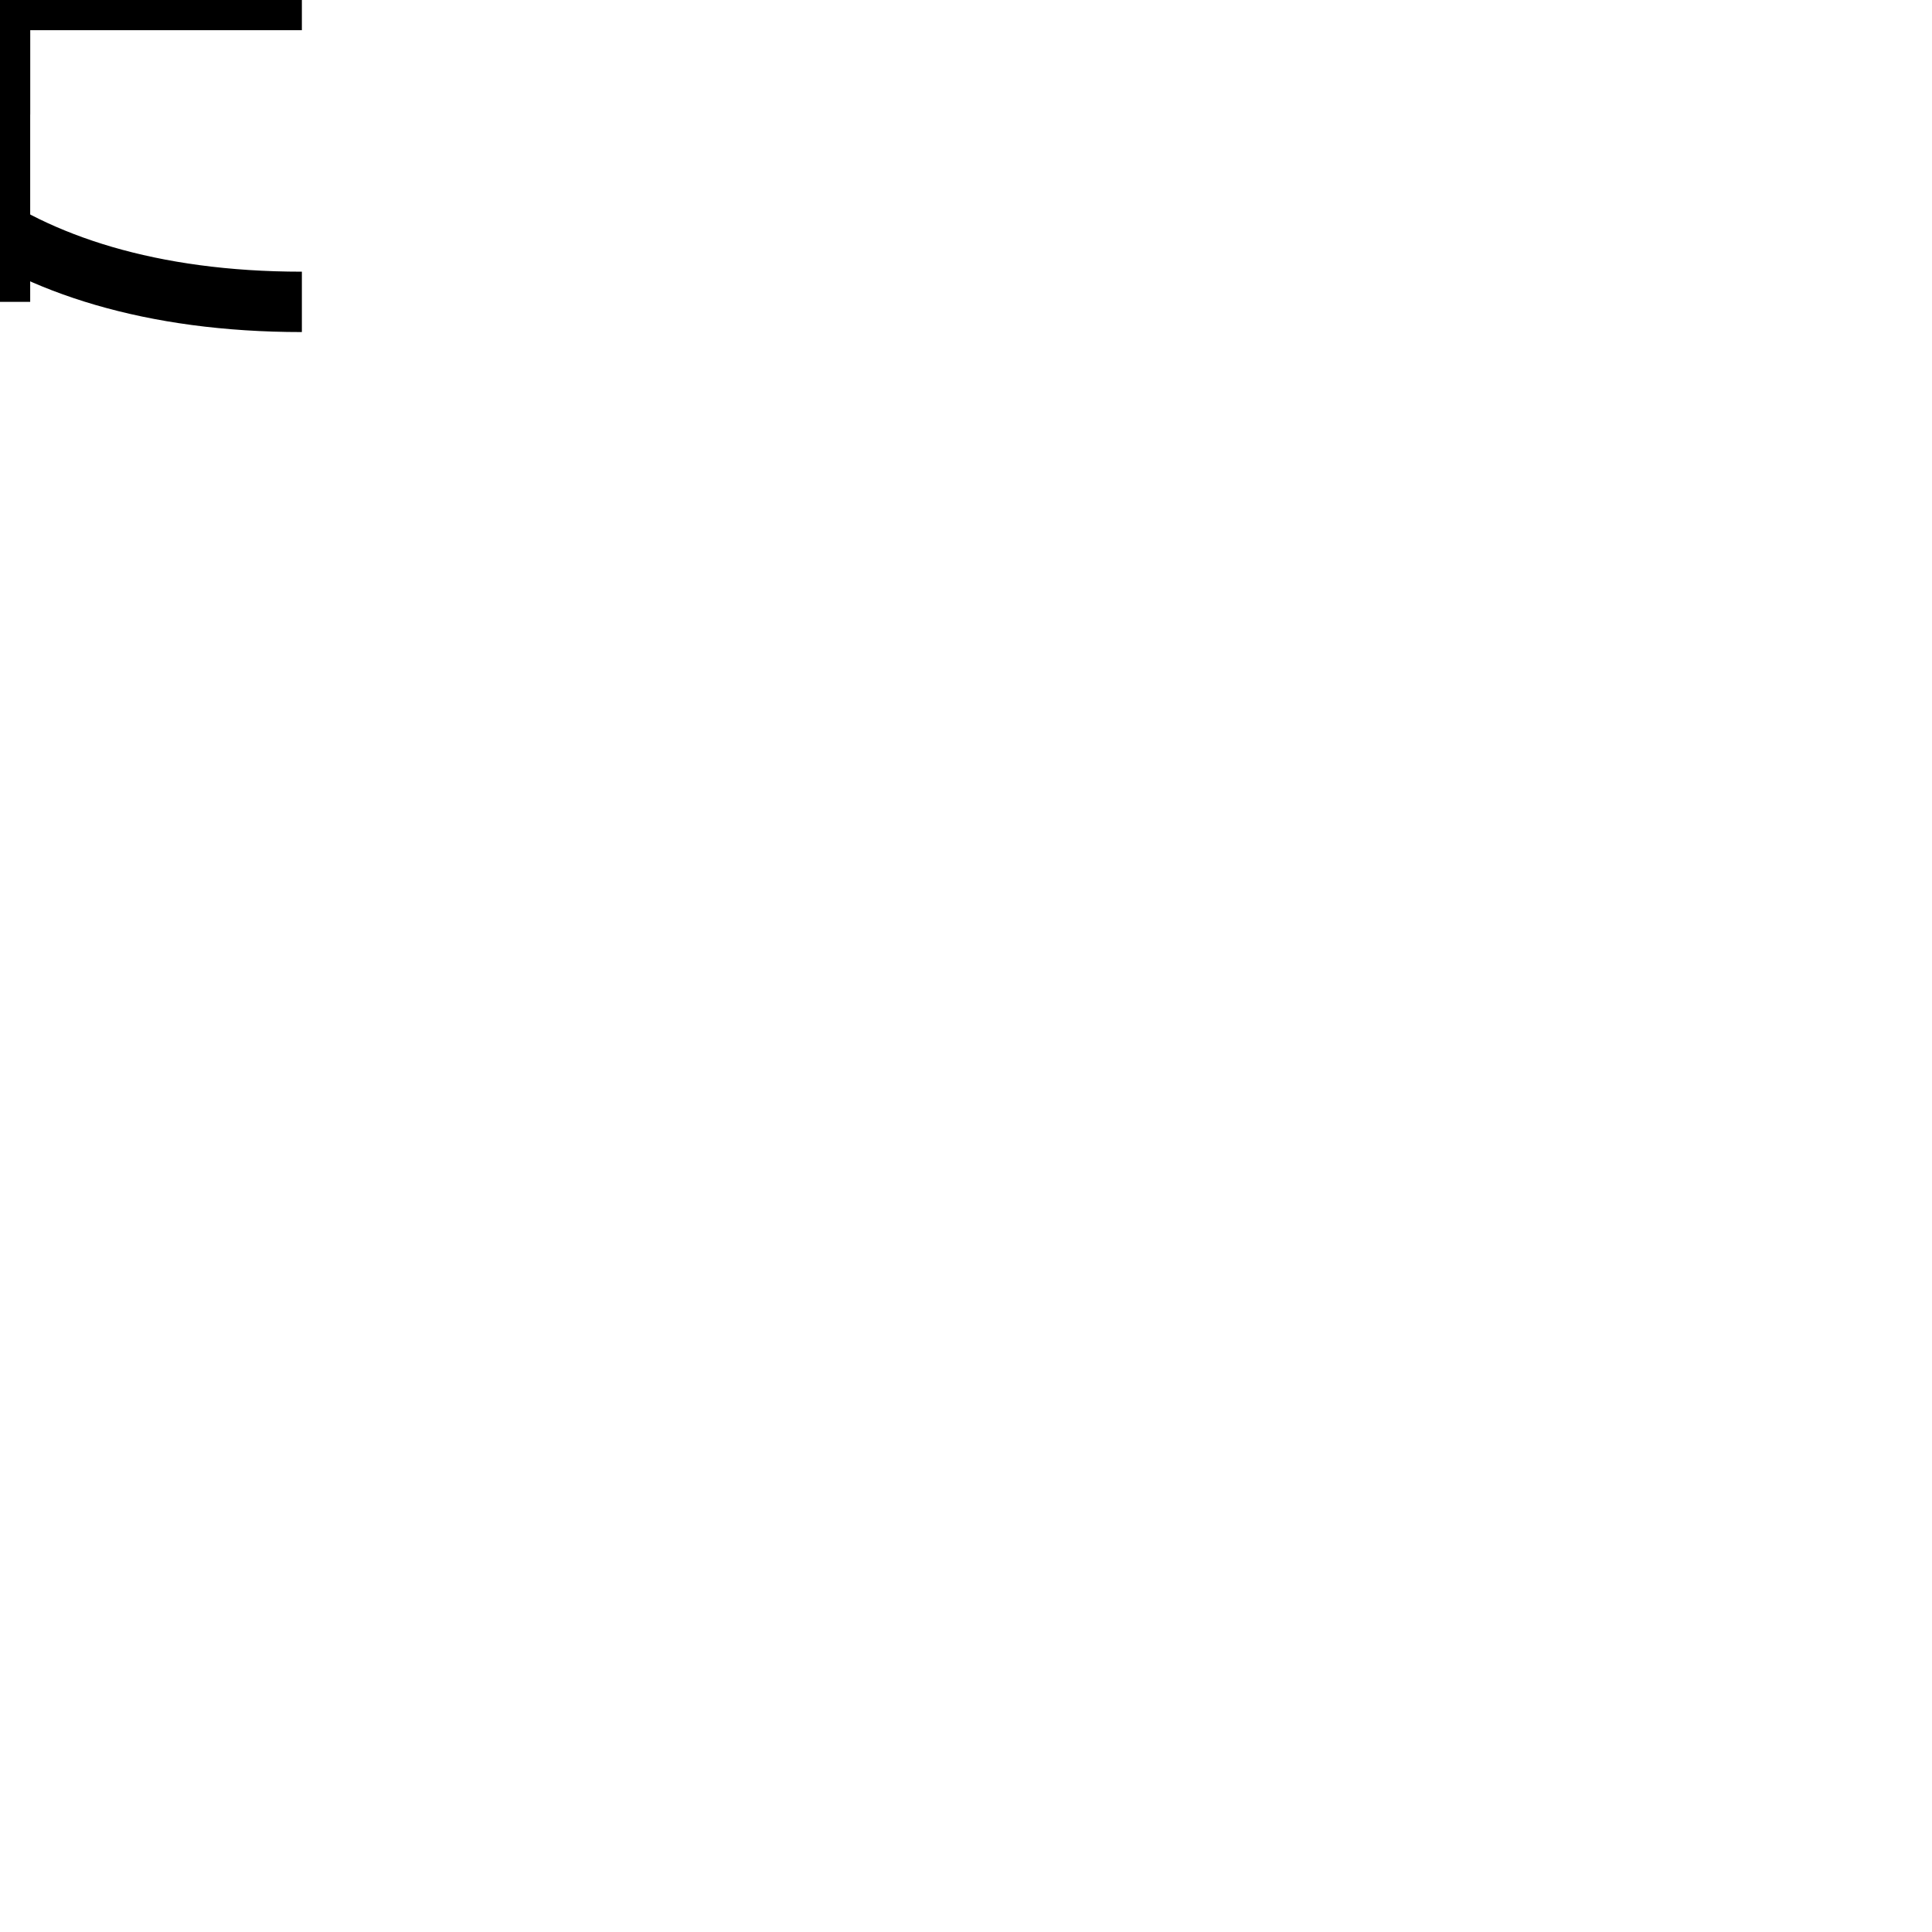
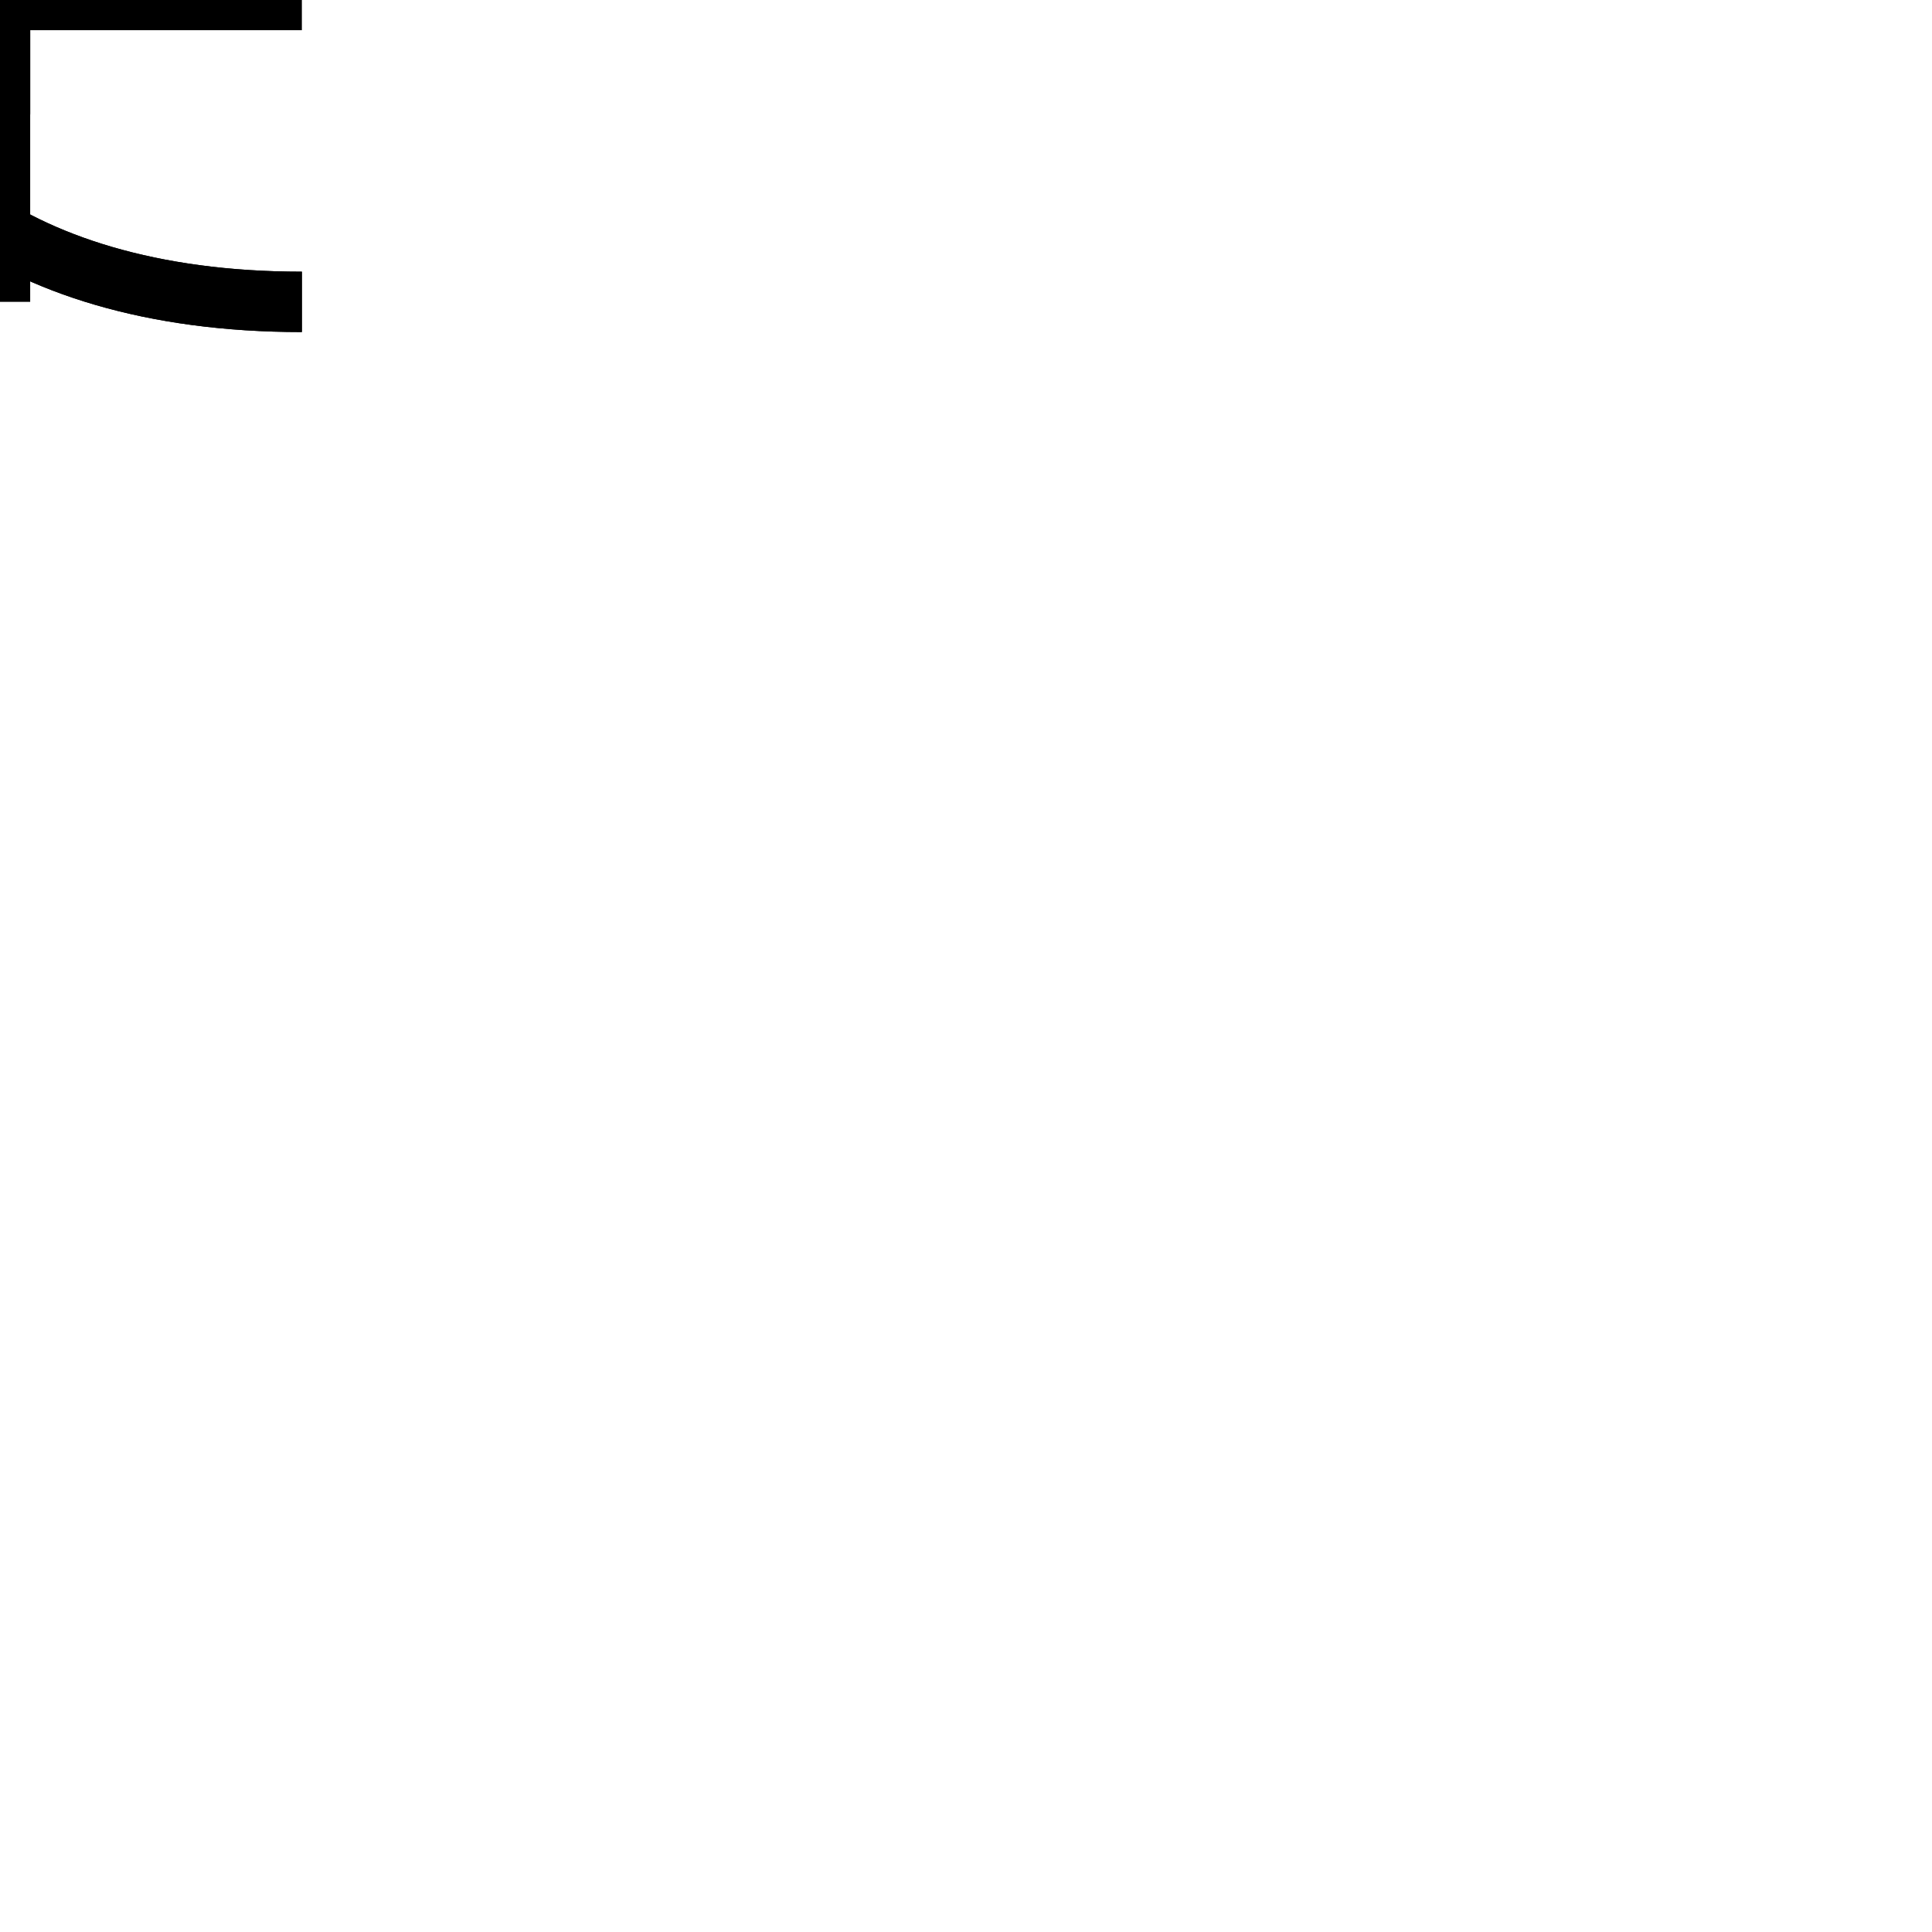
<svg xmlns="http://www.w3.org/2000/svg" width="0.107in" height="0.107in" viewBox="0 0 32 32">
  <path id="box1_pos_xz" fill="none" stroke="black" stroke-width="1" d="M 5,5            C -5,5 -5,-5 5,-5 5,5" />
  <path id="box1_pos_y" fill="none" stroke="black" stroke-width="1" d="M 0,0            C 0,1 0,5 0,-3 0,0" />
-   <path id="box1_lookat_xz" fill="none" stroke="black" stroke-width="1" d="M 0,0            C 0,0 5,0 5,0 0,0" />
-   <path id="box1_lookat_y" fill="none" stroke="black" stroke-width="1" d="M 0,0            C 0,3 0,-3 0,5 0,-5" />
+   <path id="cone1_pos_xz" fill="none" stroke="black" stroke-width="1" d="M 5,5            C -5,5 -5,-5 5,-5 5,5" />
+   <path id="cone1_pos_y" fill="none" stroke="black" stroke-width="1" d="M 0,0            C 0,1 0,5 0,-3 0,0" />
+   <path id="cone1_lookat_xz" fill="none" stroke="black" stroke-width="1" d="M 0,0            C 0,0 5,0 5,0 0,0" />
+   <path id="cone1_lookat_y" fill="none" stroke="black" stroke-width="1" d="M 0,0            C 0,3 0,-3 0,5 0,-5" />
</svg>
